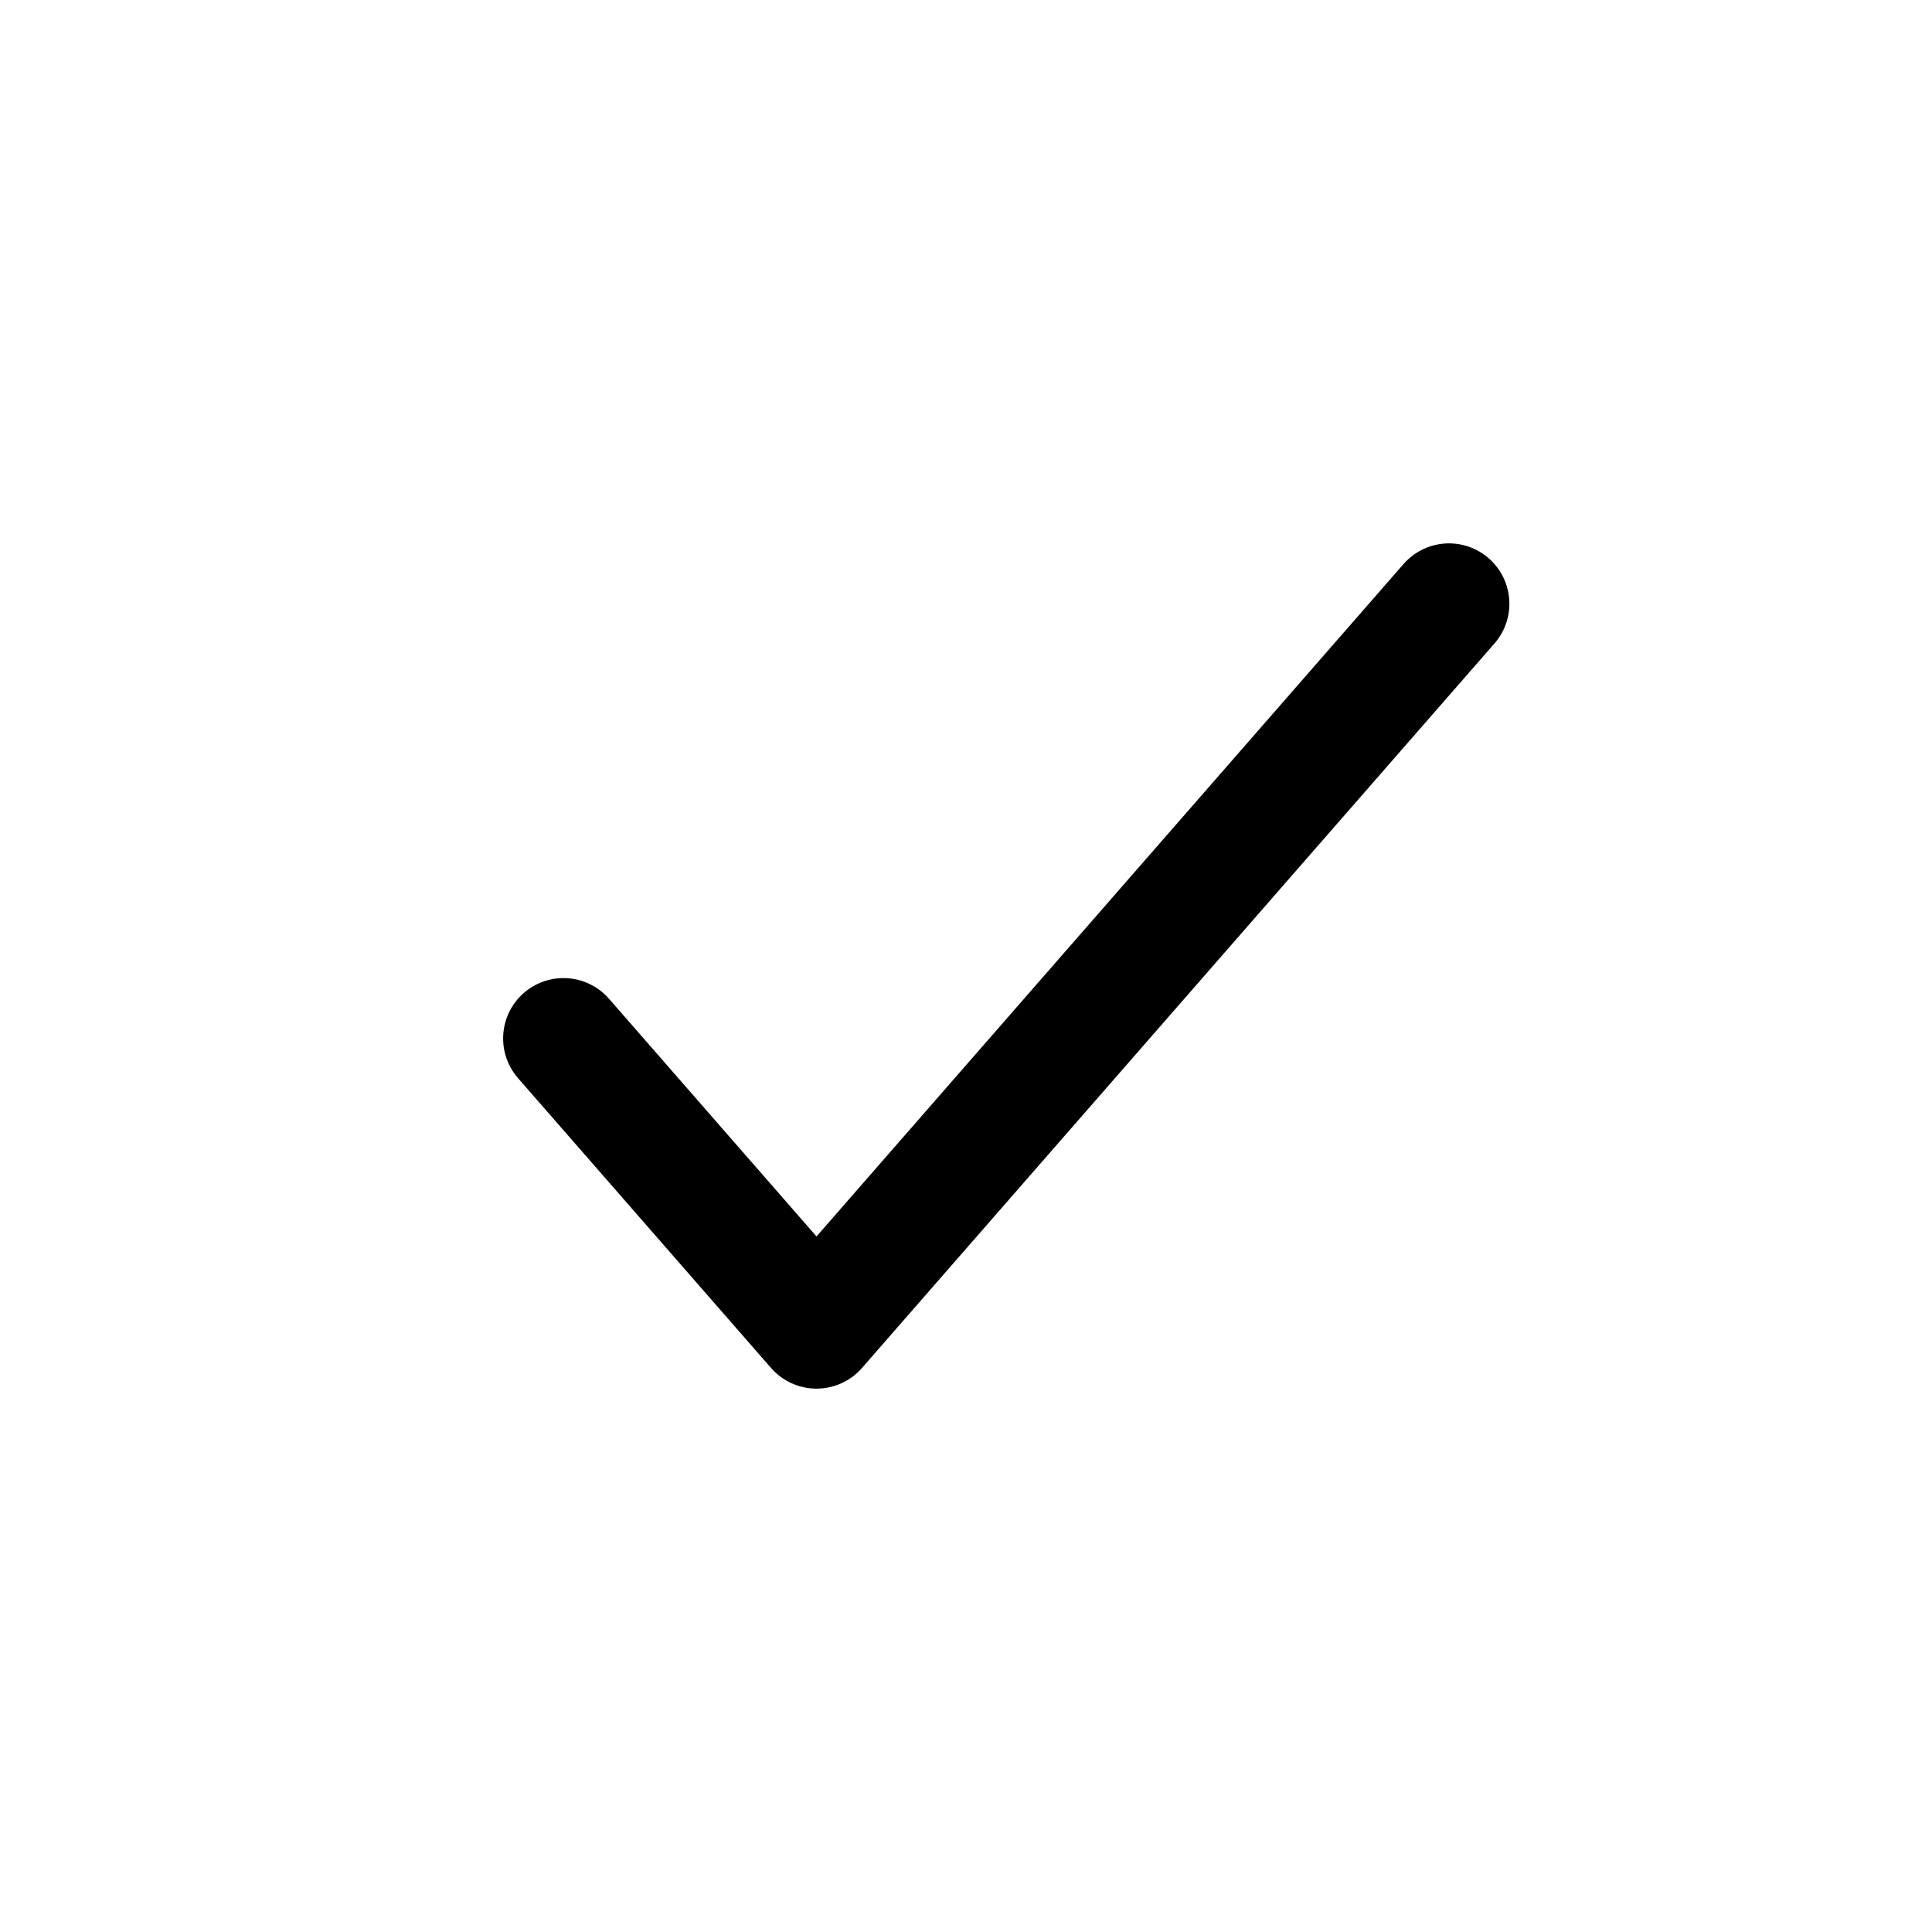
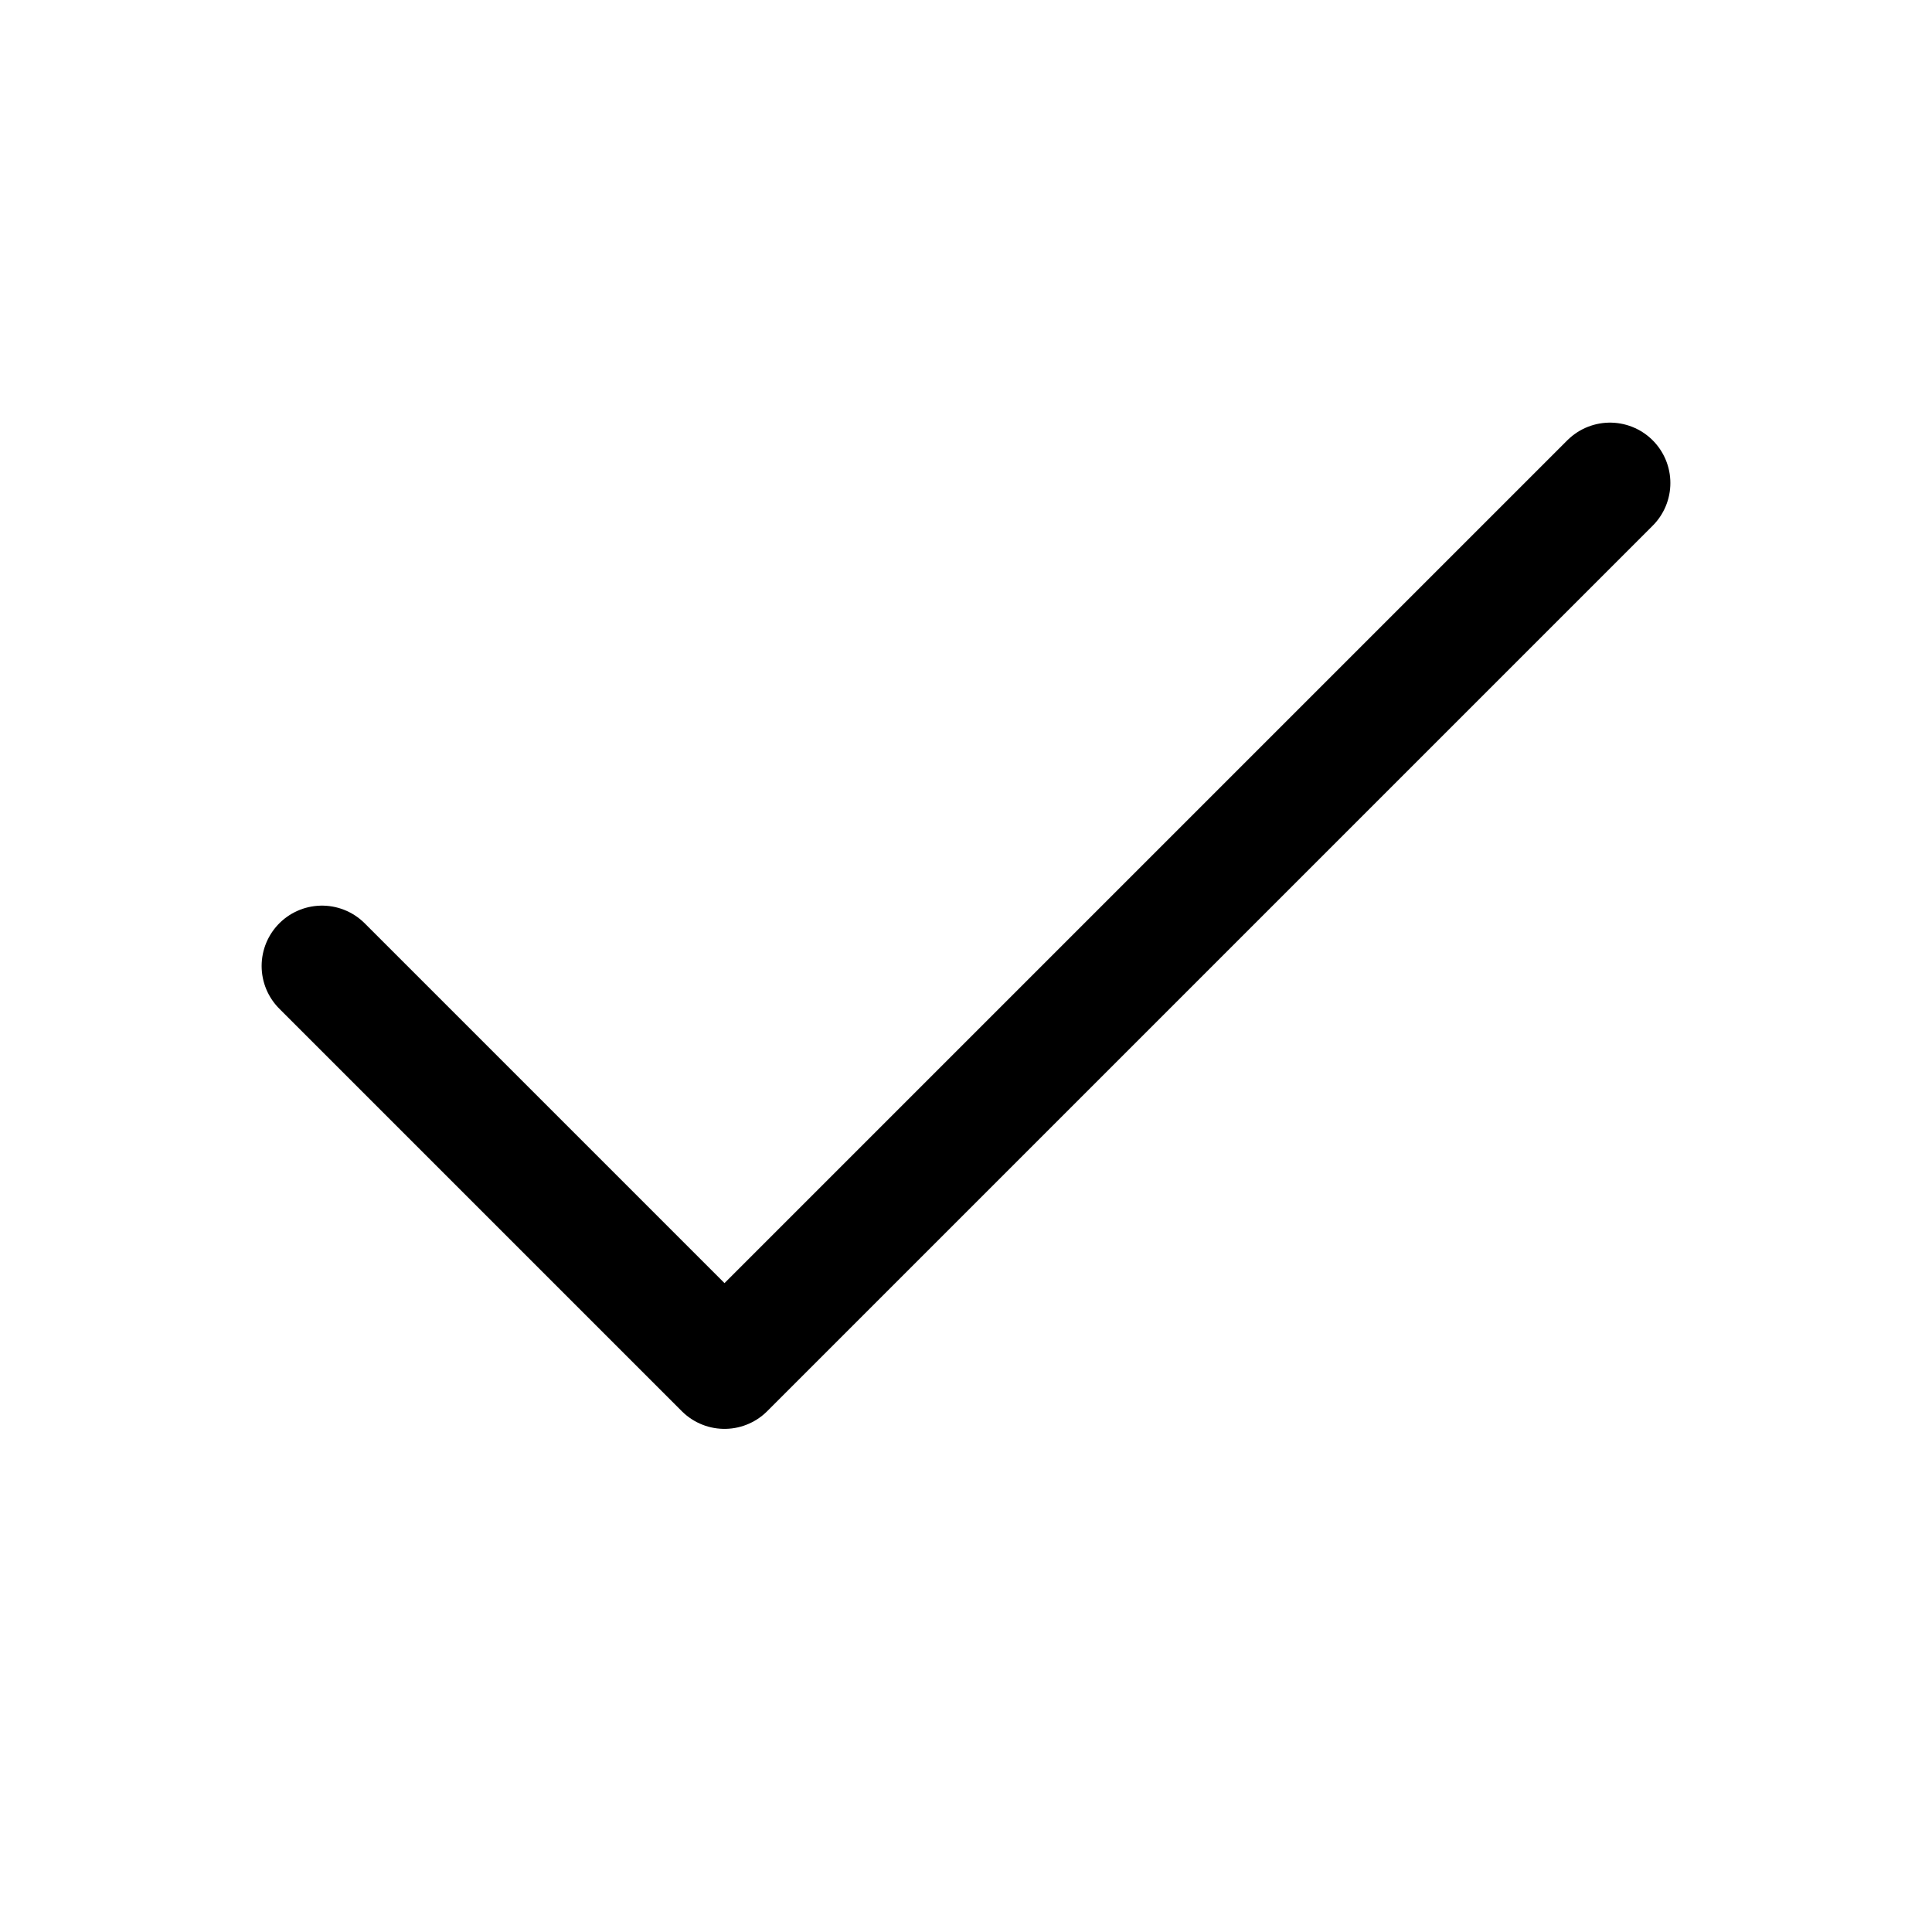
<svg xmlns="http://www.w3.org/2000/svg" width="1em" height="1em" viewBox="0 0 24 24">
-   <path fill="none" stroke="currentColor" stroke-linecap="round" stroke-linejoin="round" stroke-width="1.5" d="m7 12.9l3.143 3.6L18 7.5" />
+   <path stroke-linecap="round" stroke-linejoin="round" fill="none" stroke="currentColor" stroke-width="1.5" d="M4 12 L9 17 L20 6" />
</svg>
